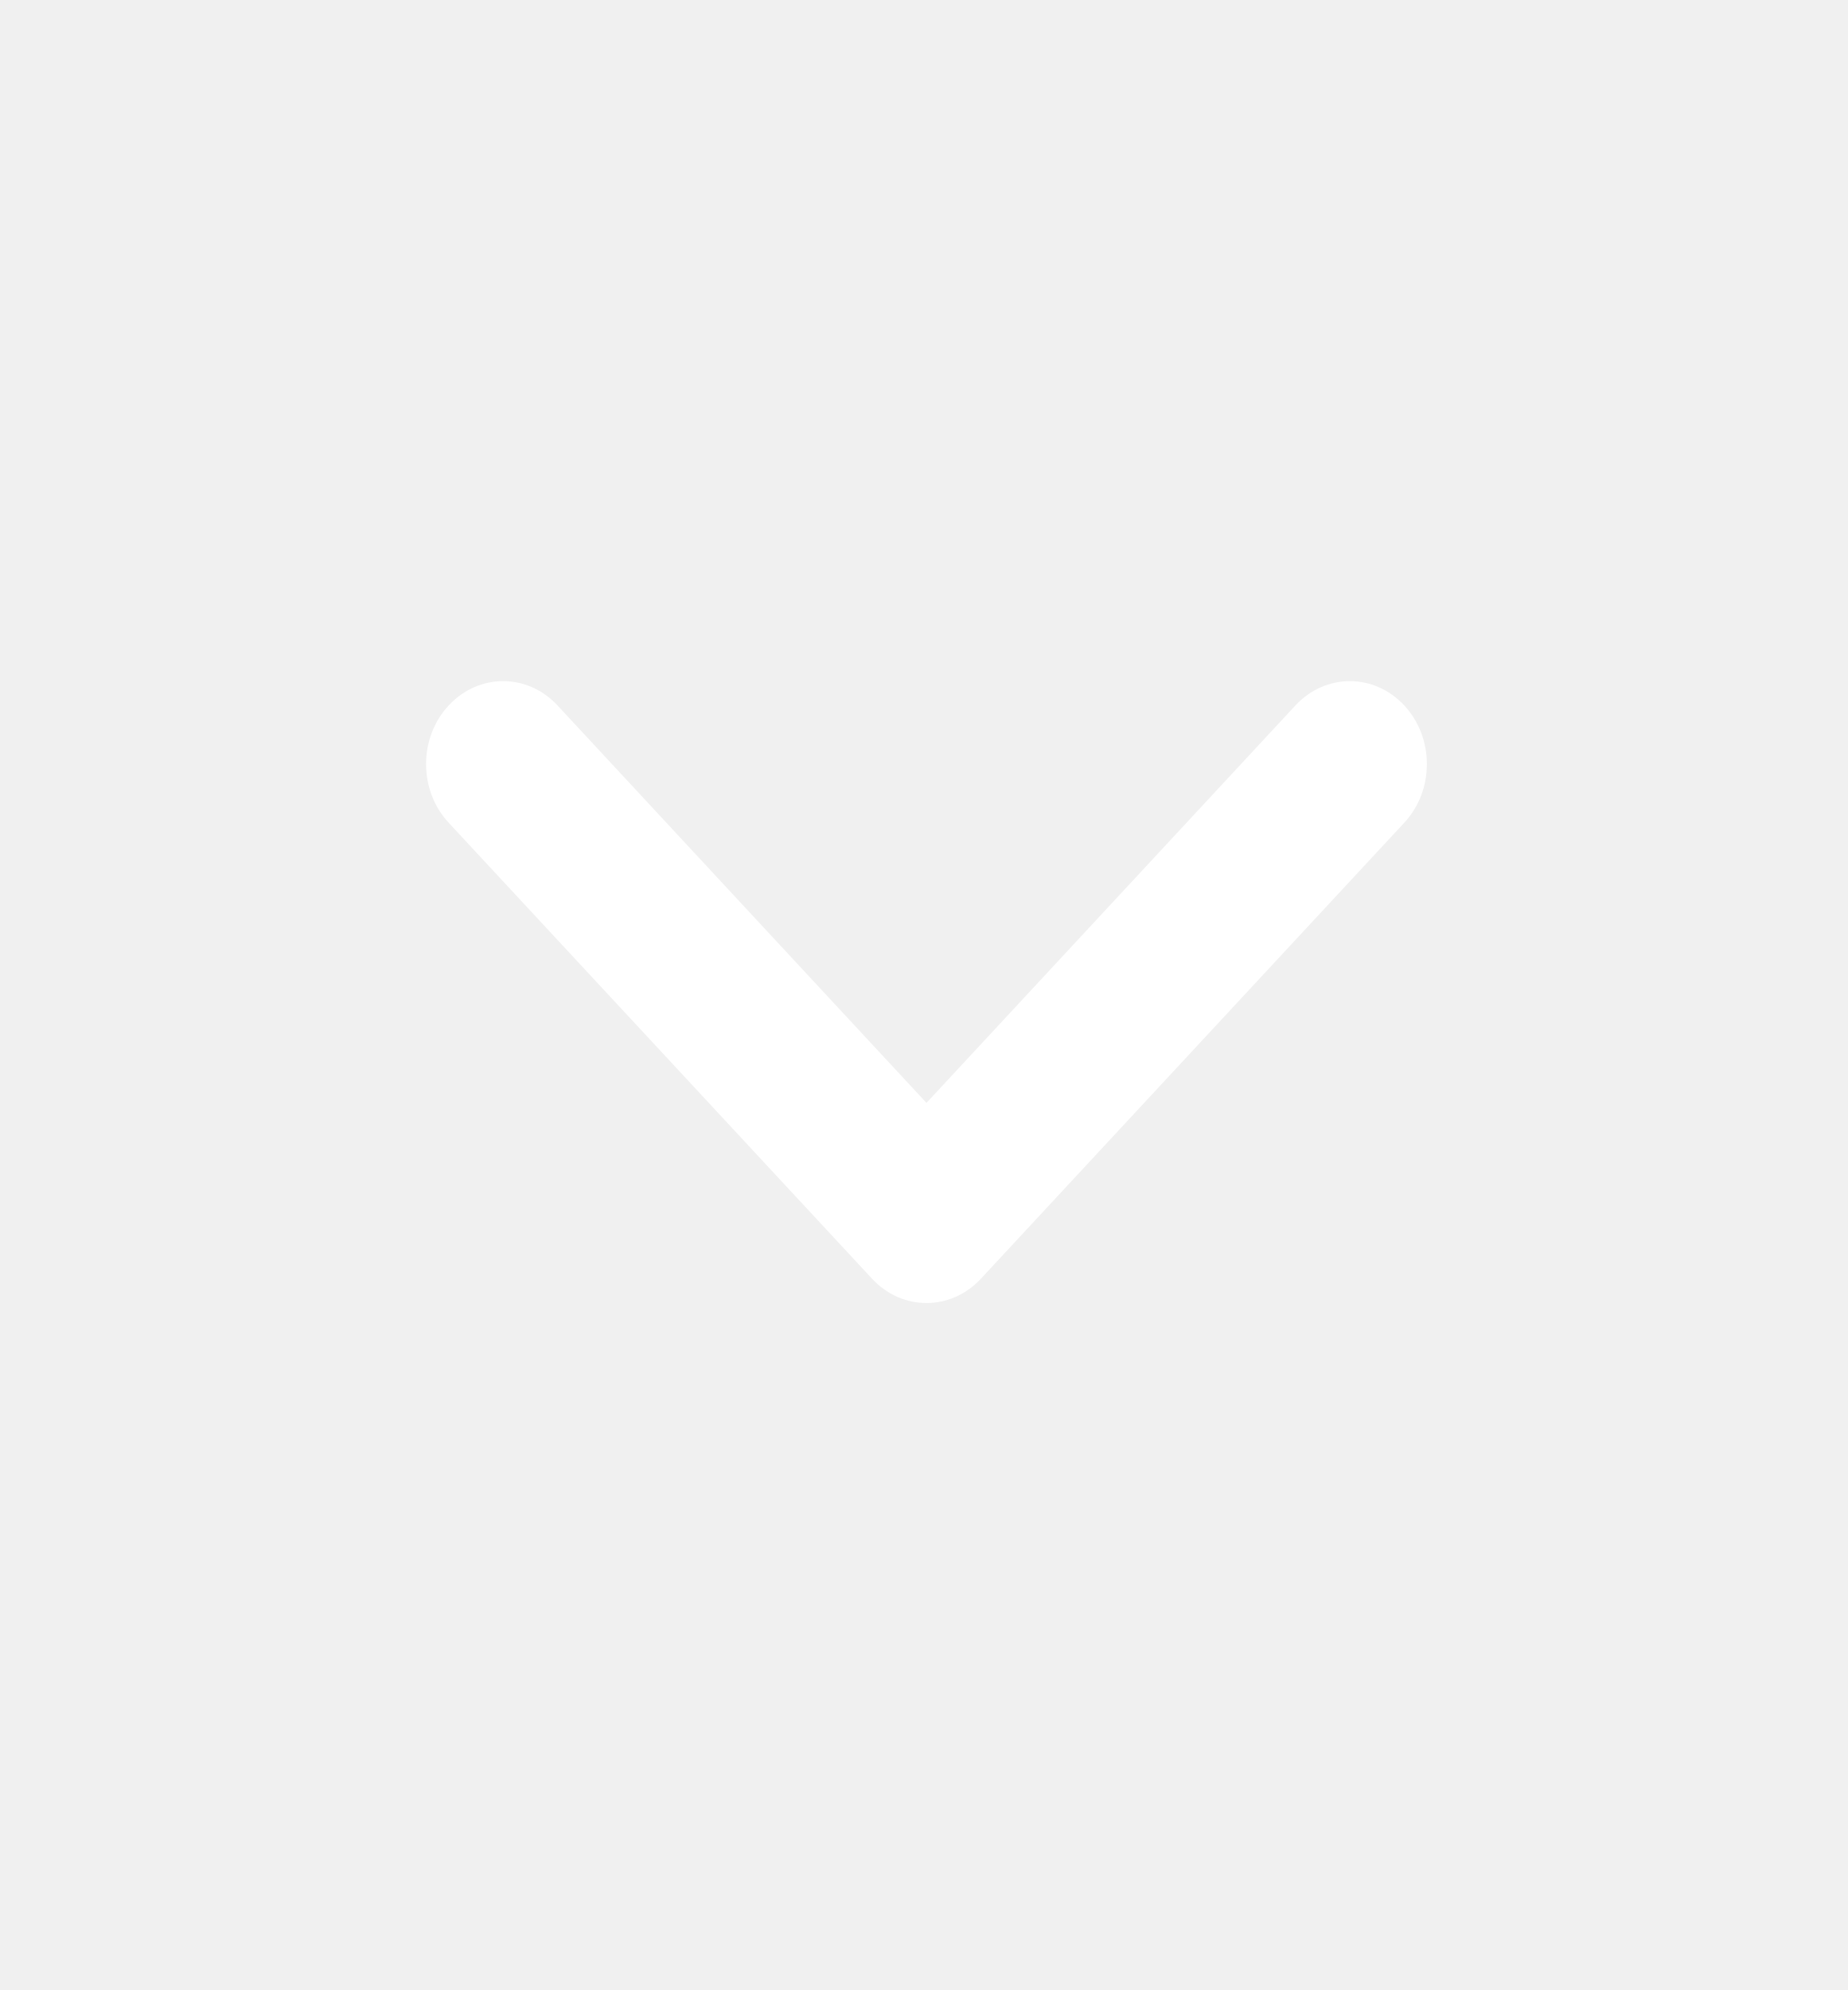
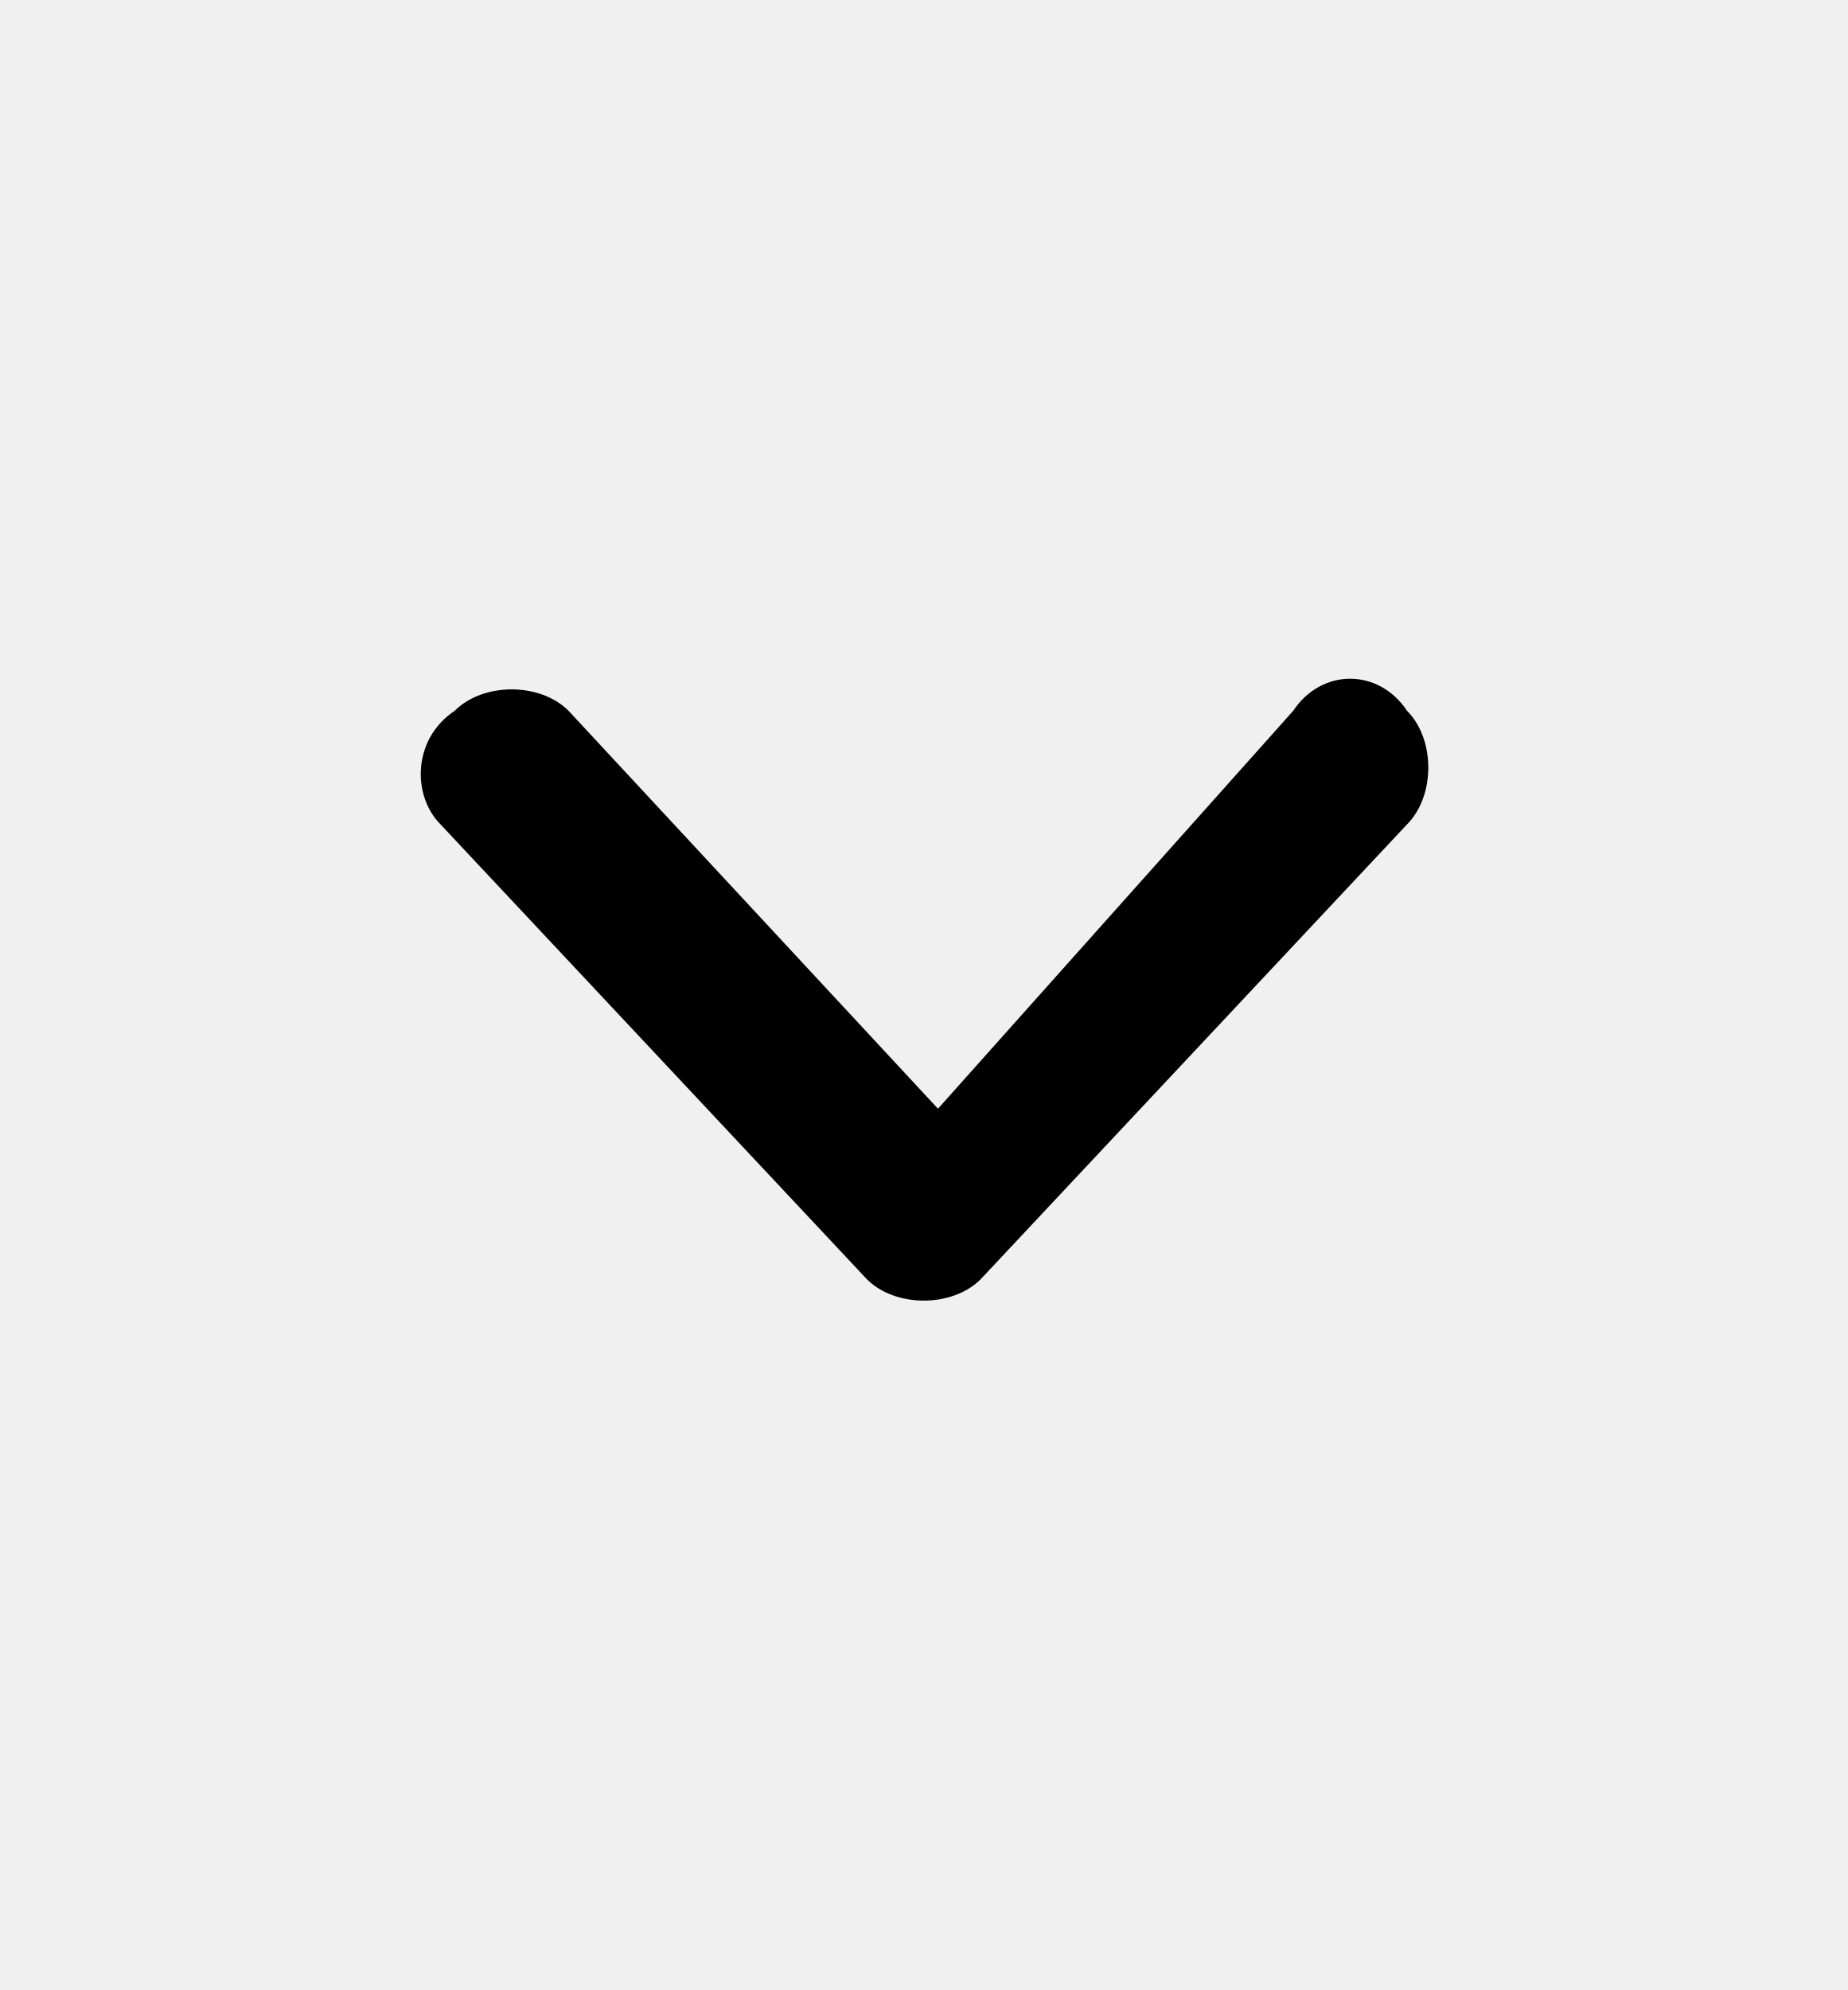
- <svg xmlns="http://www.w3.org/2000/svg" width="13" height="14" fill="none">
+ <svg xmlns="http://www.w3.org/2000/svg" version="1.1" id="Layer_1" x="0px" y="0px" viewBox="0 0 13 14" style="enable-background:new 0 0 13 14;" xml:space="preserve">
+   <style type="text/css">
+ 	.st0{fill-rule:evenodd;clip-rule:evenodd;}
+ </style>
  <g>
-     <path fill-rule="evenodd" clip-rule="evenodd" d="m9.881,4.963c0.212,0.228 0.212,0.597 0,0.825l-2.979,3.208c-0.212,0.228 -0.554,0.228 -0.766,0l-2.979,-3.208c-0.212,-0.228 -0.212,-0.597 0,-0.825c0.212,-0.228 0.554,-0.228 0.766,0l2.596,2.796l2.596,-2.796c0.212,-0.228 0.554,-0.228 0.766,0z" fill="white" id="svg_1" />
+     <path id="svg_1" class="st0" d="M9.9,5c0.2,0.2,0.2,0.6,0,0.8L6.9,9C6.7,9.2,6.3,9.2,6.1,9l-3-3.2C2.9,5.6,2.9,5.2,3.2,5   c0.2-0.2,0.6-0.2,0.8,0l2.6,2.8L9.1,5C9.3,4.7,9.7,4.7,9.9,5z" />
  </g>
</svg>
